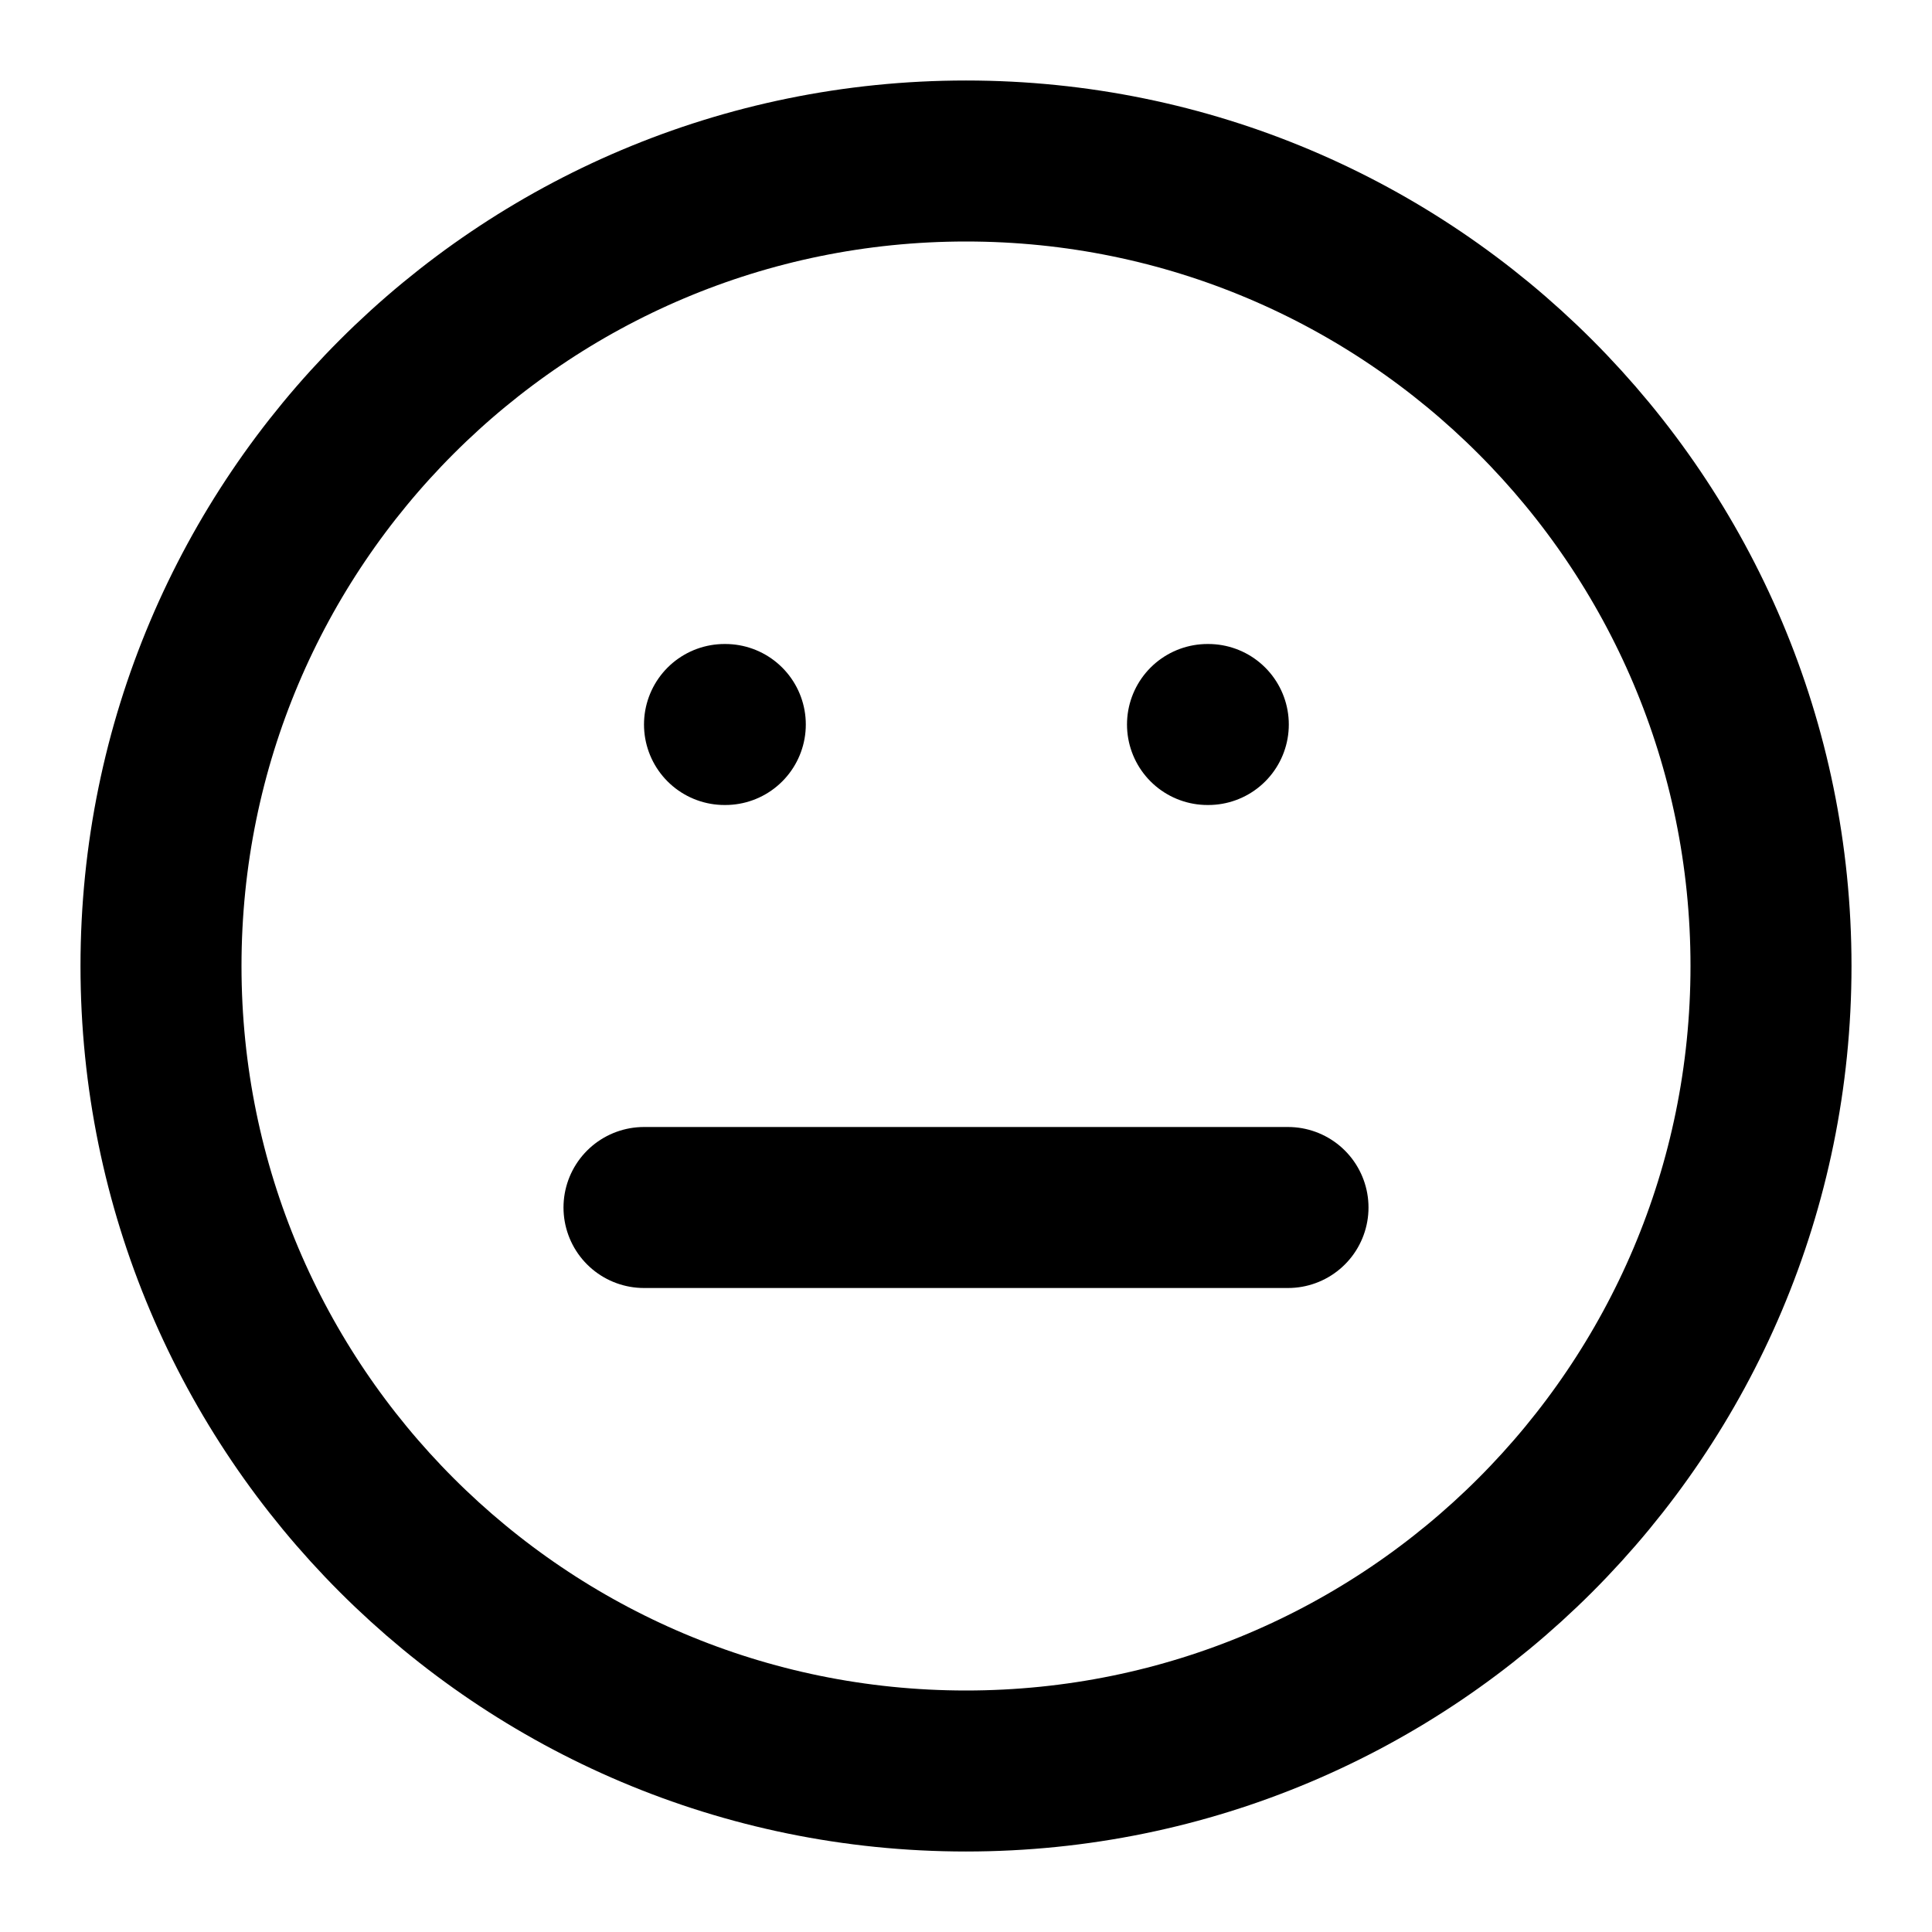
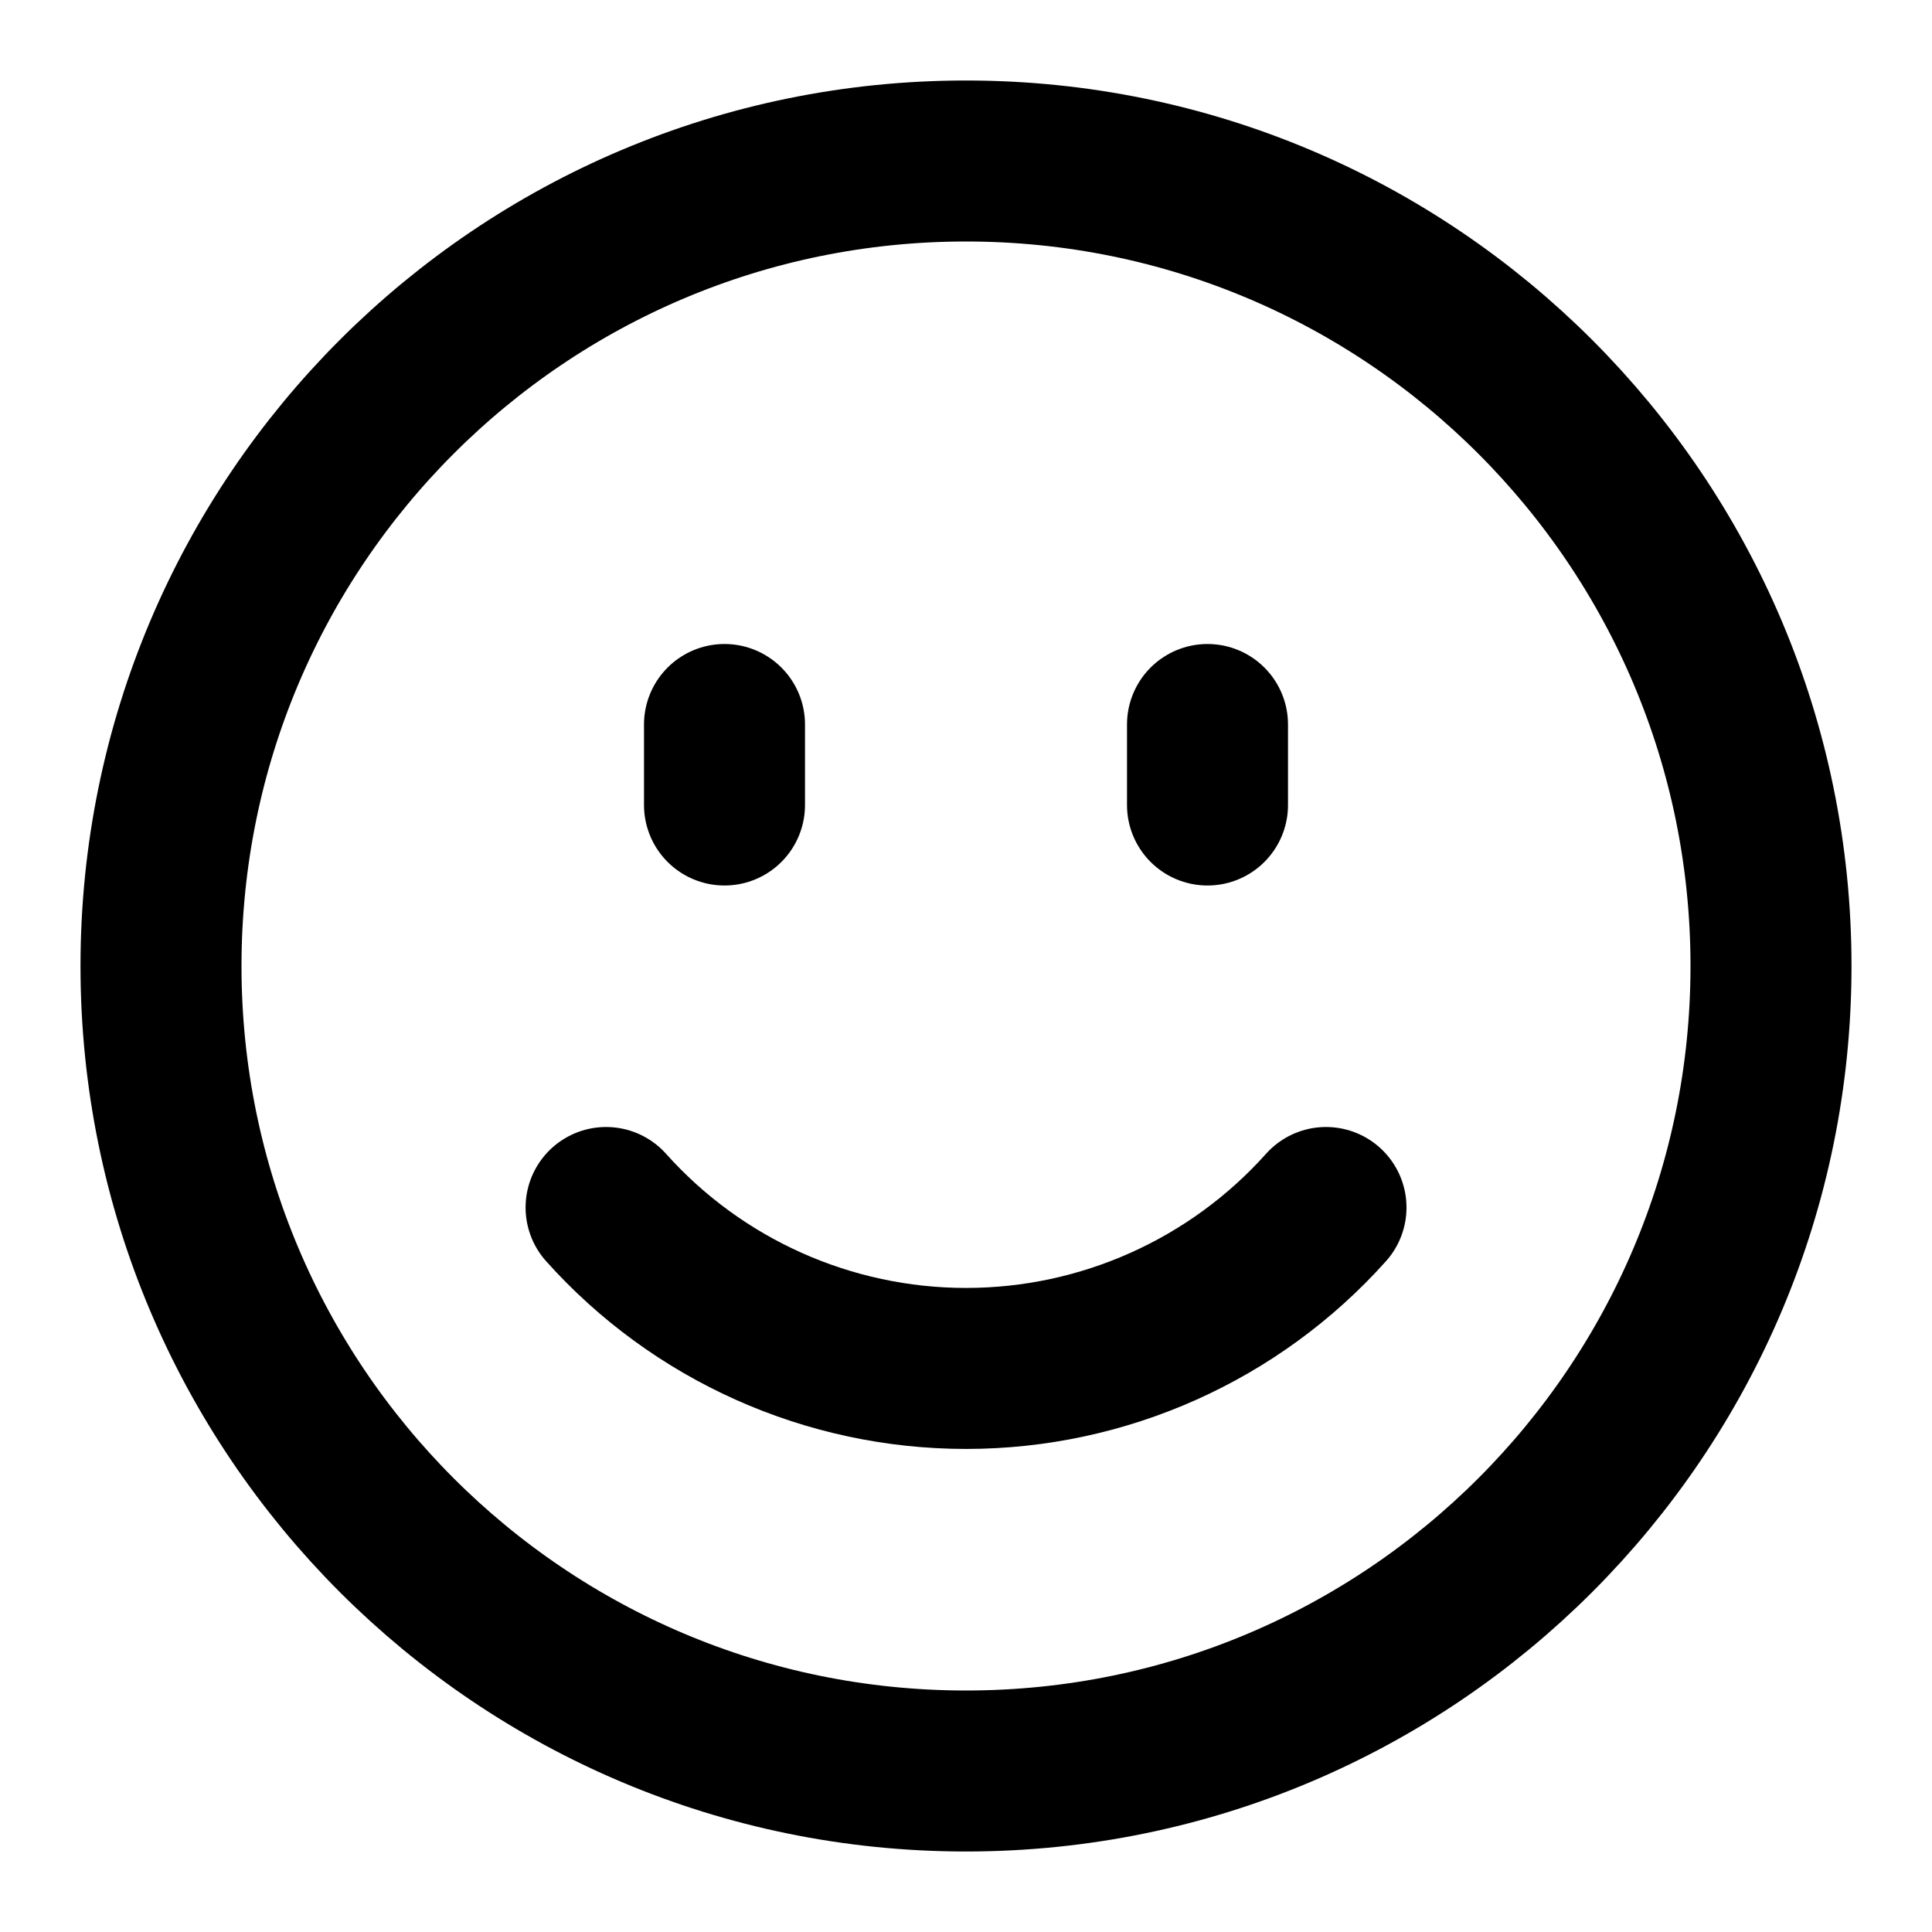
<svg xmlns="http://www.w3.org/2000/svg" viewBox="0 0 24 24" fill="none" stroke="currentColor" stroke-width="2" stroke-linecap="round" stroke-linejoin="round">
+   <path d="M15 10V9" />
+   <path d="M16.472 15a6 6 0 01-8.943 0" />
+   <path d="M9 10V9" />
  <circle cx="12" cy="12" r="10" />
-   <line x1="8" x2="16" y1="15" y2="15" />
-   <line x1="9" x2="9.01" y1="9" y2="9" />
-   <line x1="15" x2="15.01" y1="9" y2="9" />
</svg>
